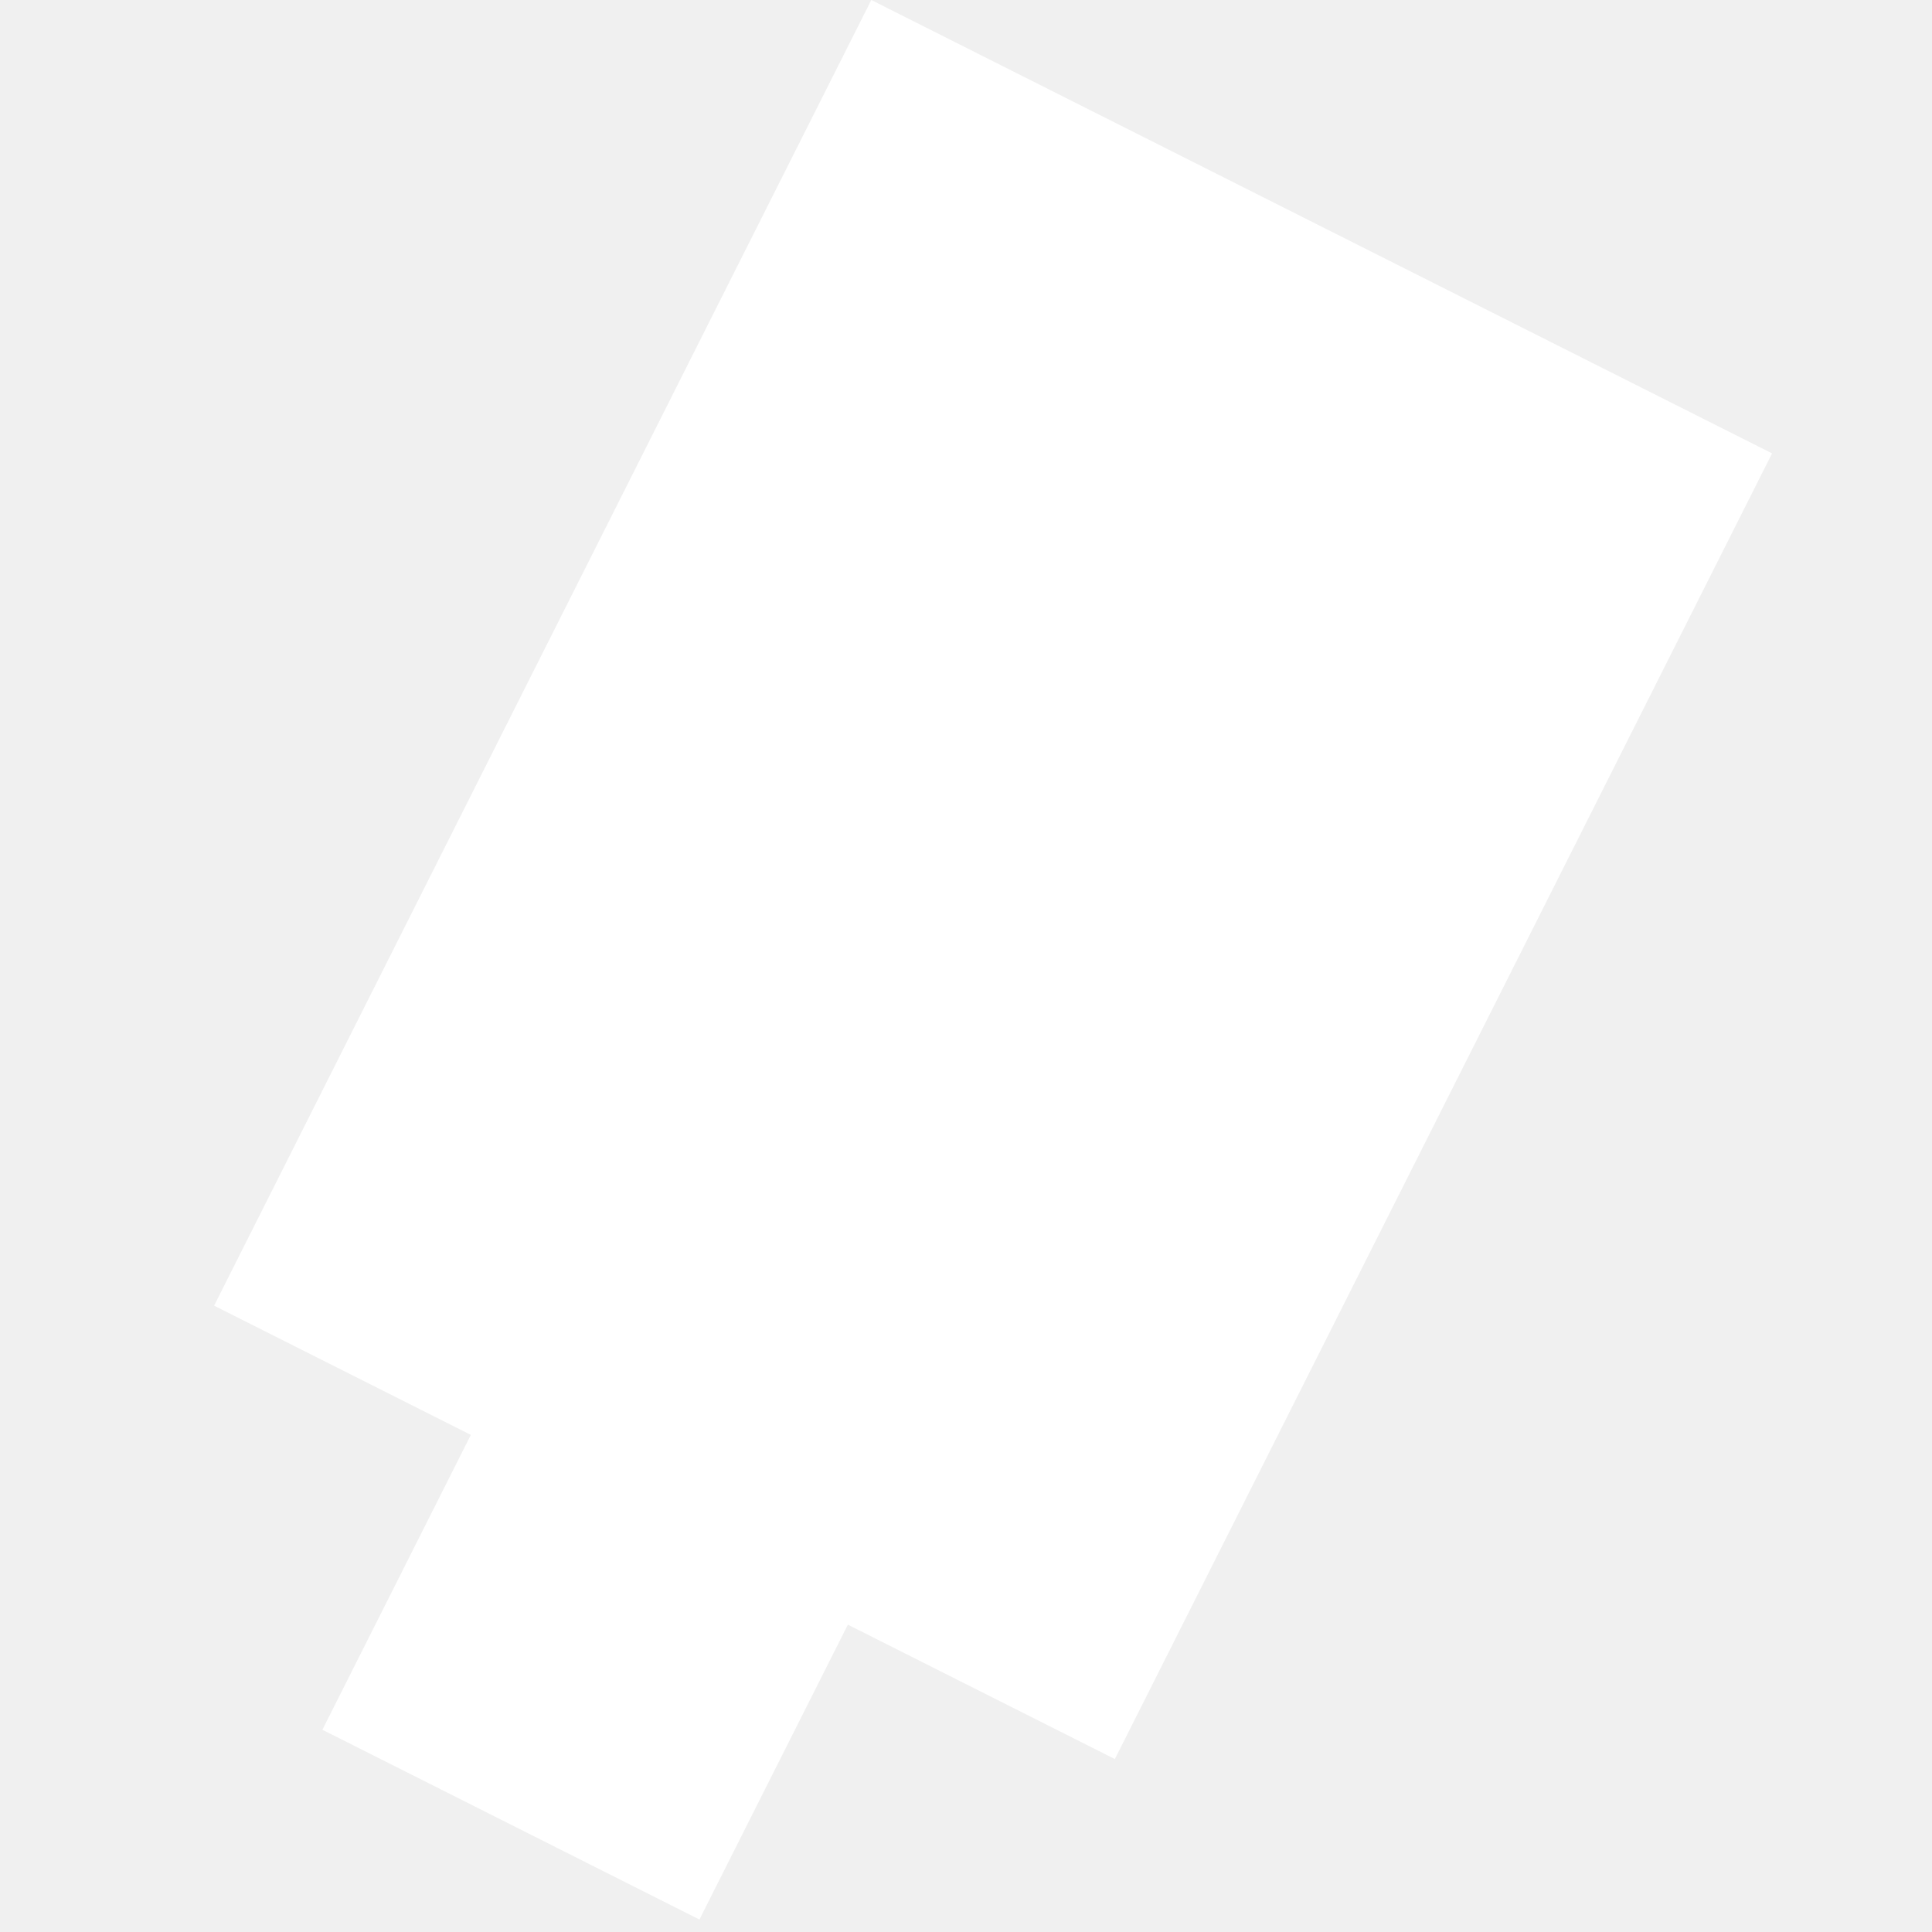
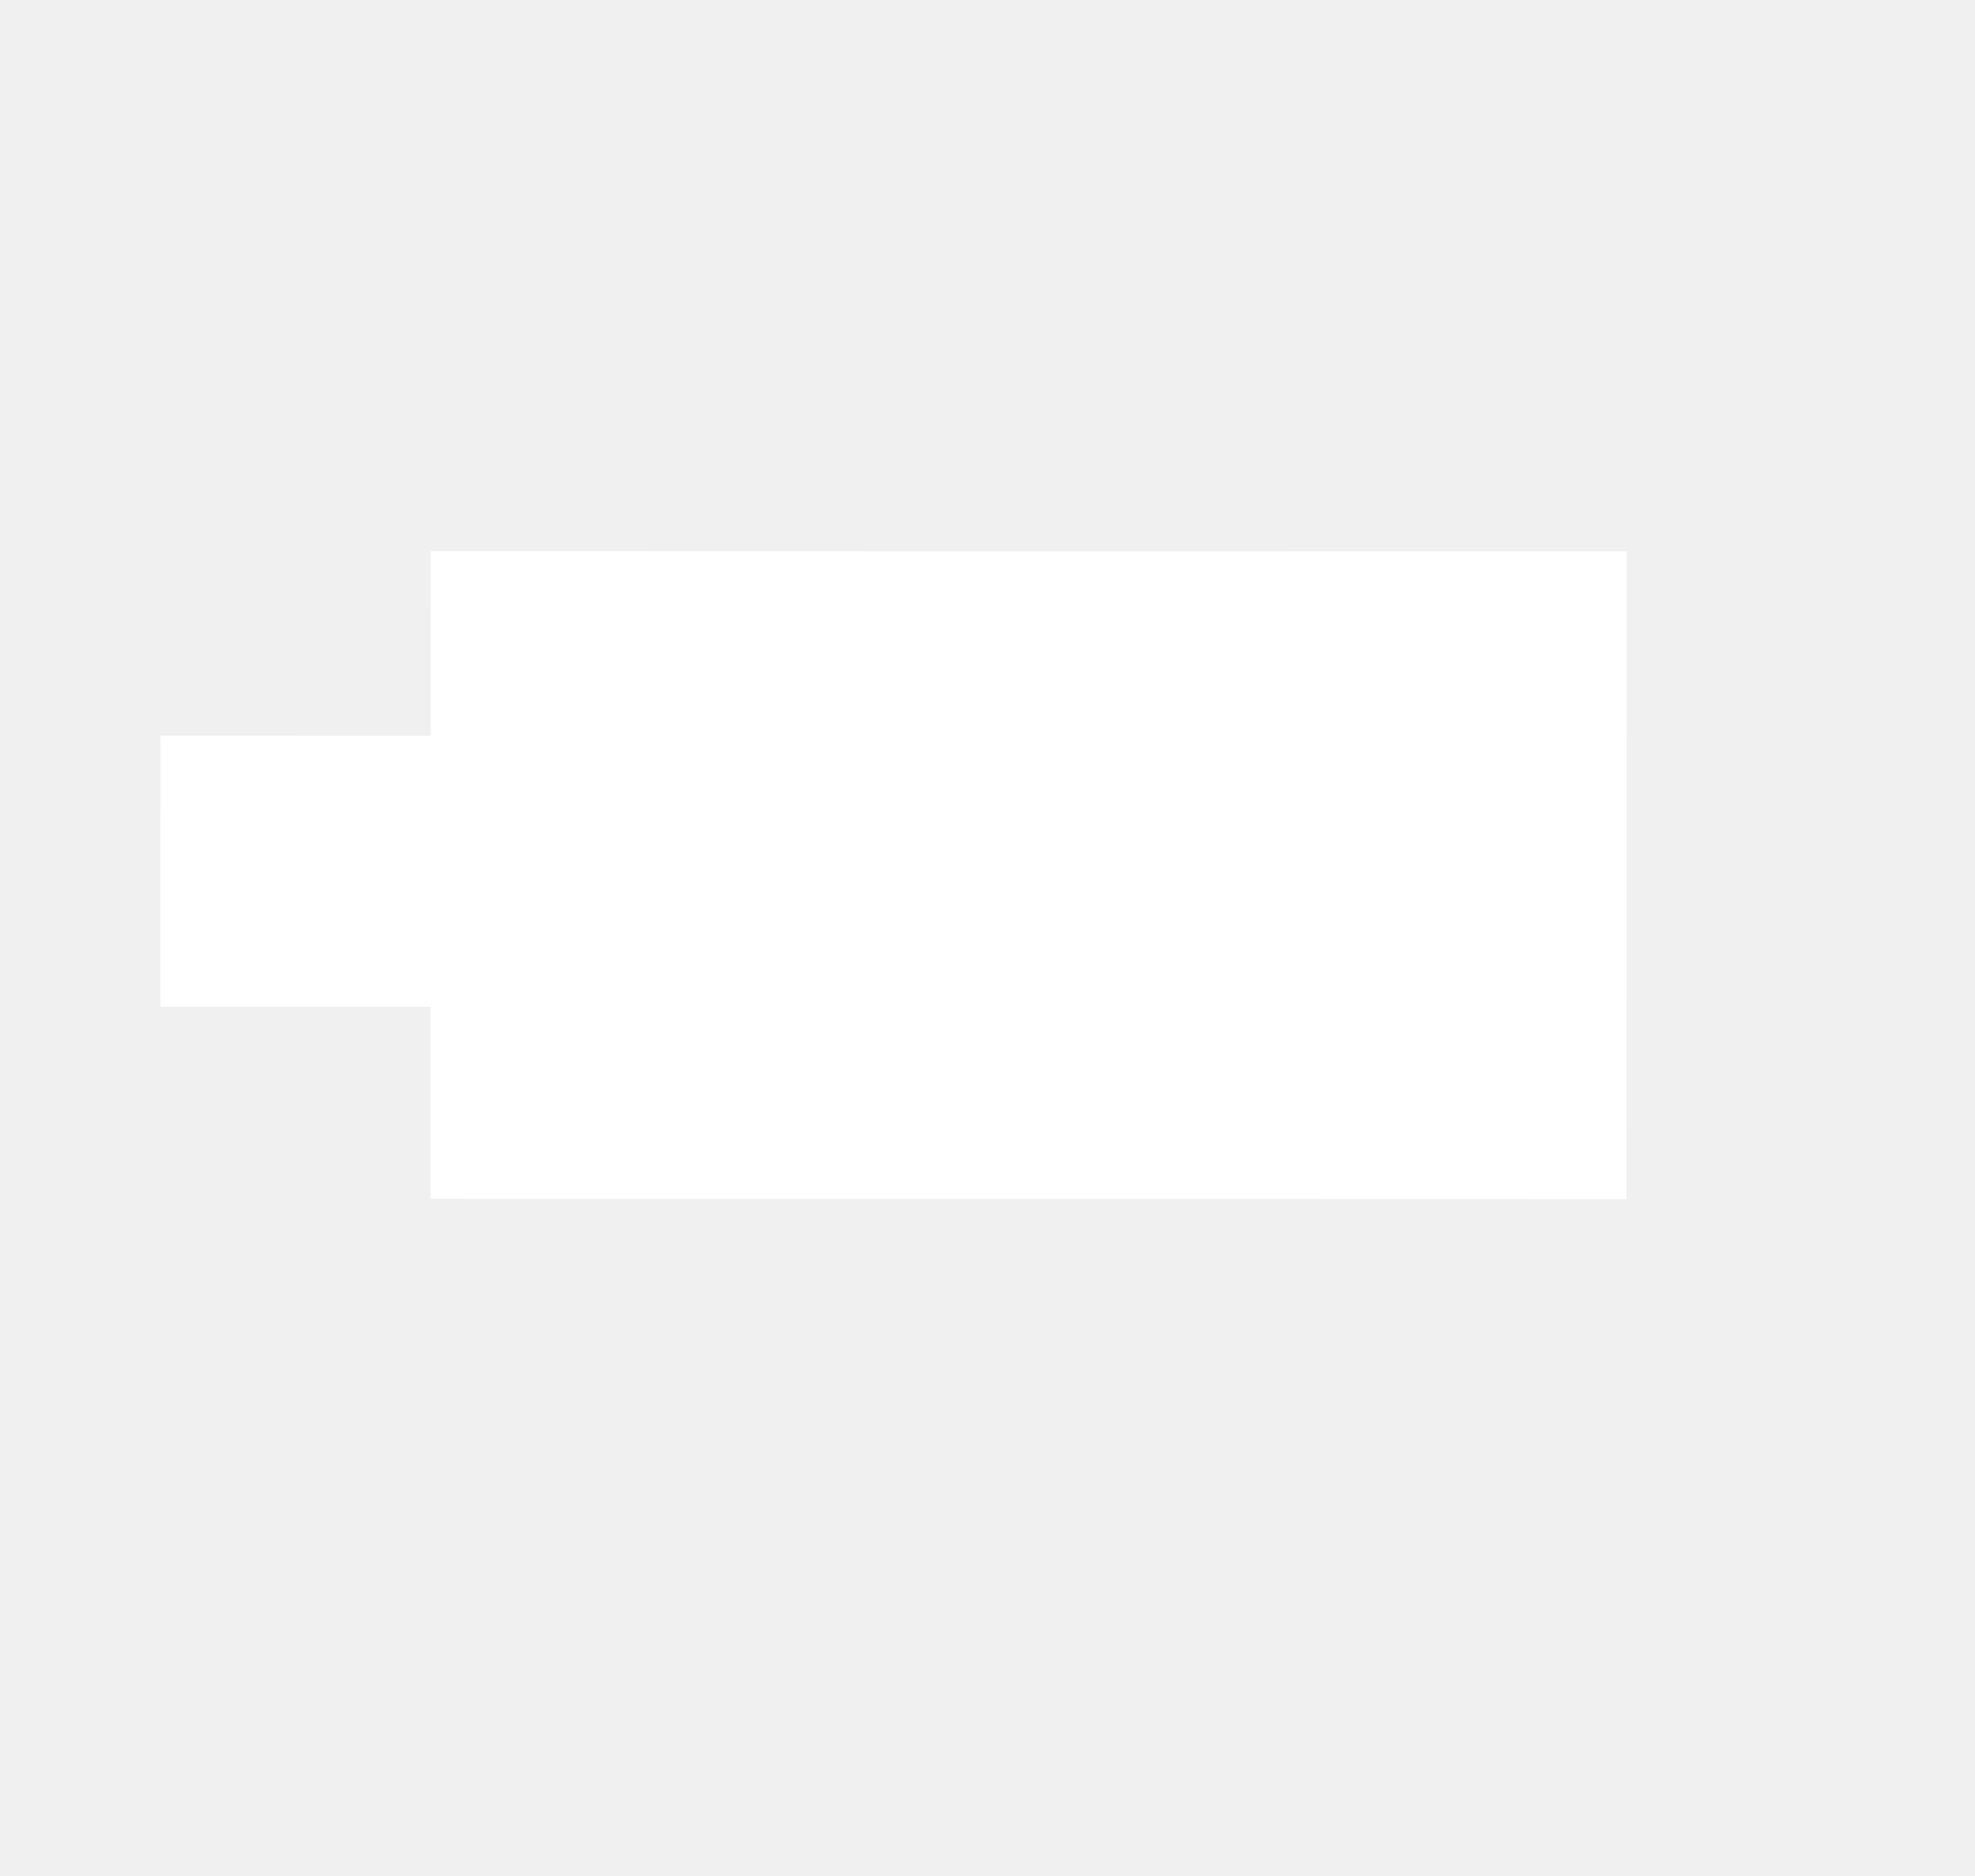
- <svg xmlns="http://www.w3.org/2000/svg" width="1000" height="1000" viewBox="0 0 1000 1000" fill="none">
-   <g clip-path="url(#clip0_52_668)">
-     <path d="M917.211 234.672L577.051 910.48L438.852 840.919L362.029 993.545L166.88 895.319L243.703 742.693L110.819 675.807L450.98 -0.001L917.211 234.672Z" fill="white" />
+ <svg xmlns="http://www.w3.org/2000/svg" width="1000" height="950" viewBox="0 0 1000 950" fill="none">
+   <mask id="mask0_2_7" style="mask-type:luminance" maskUnits="userSpaceOnUse" x="0" y="0" width="1000" height="950">
+     <path d="M1185.93 0H-139.931V996H1185.93V0Z" fill="white" />
+   </mask>
+   <g mask="url(#mask0_2_7)">
+     <path d="M929.401 724.646L172.467 724.434L172.516 585.542L1.568 585.494L1.636 389.367L172.584 389.415L172.631 255.865L929.565 256.078L929.401 724.646Z" transform="translate(80 100) scale(0.8 0.7)" fill="white" />
  </g>
-   <defs>
-     <clipPath id="clip0_52_668">
-       <rect width="1000" height="1000" fill="white" />
-     </clipPath>
-   </defs>
</svg>
